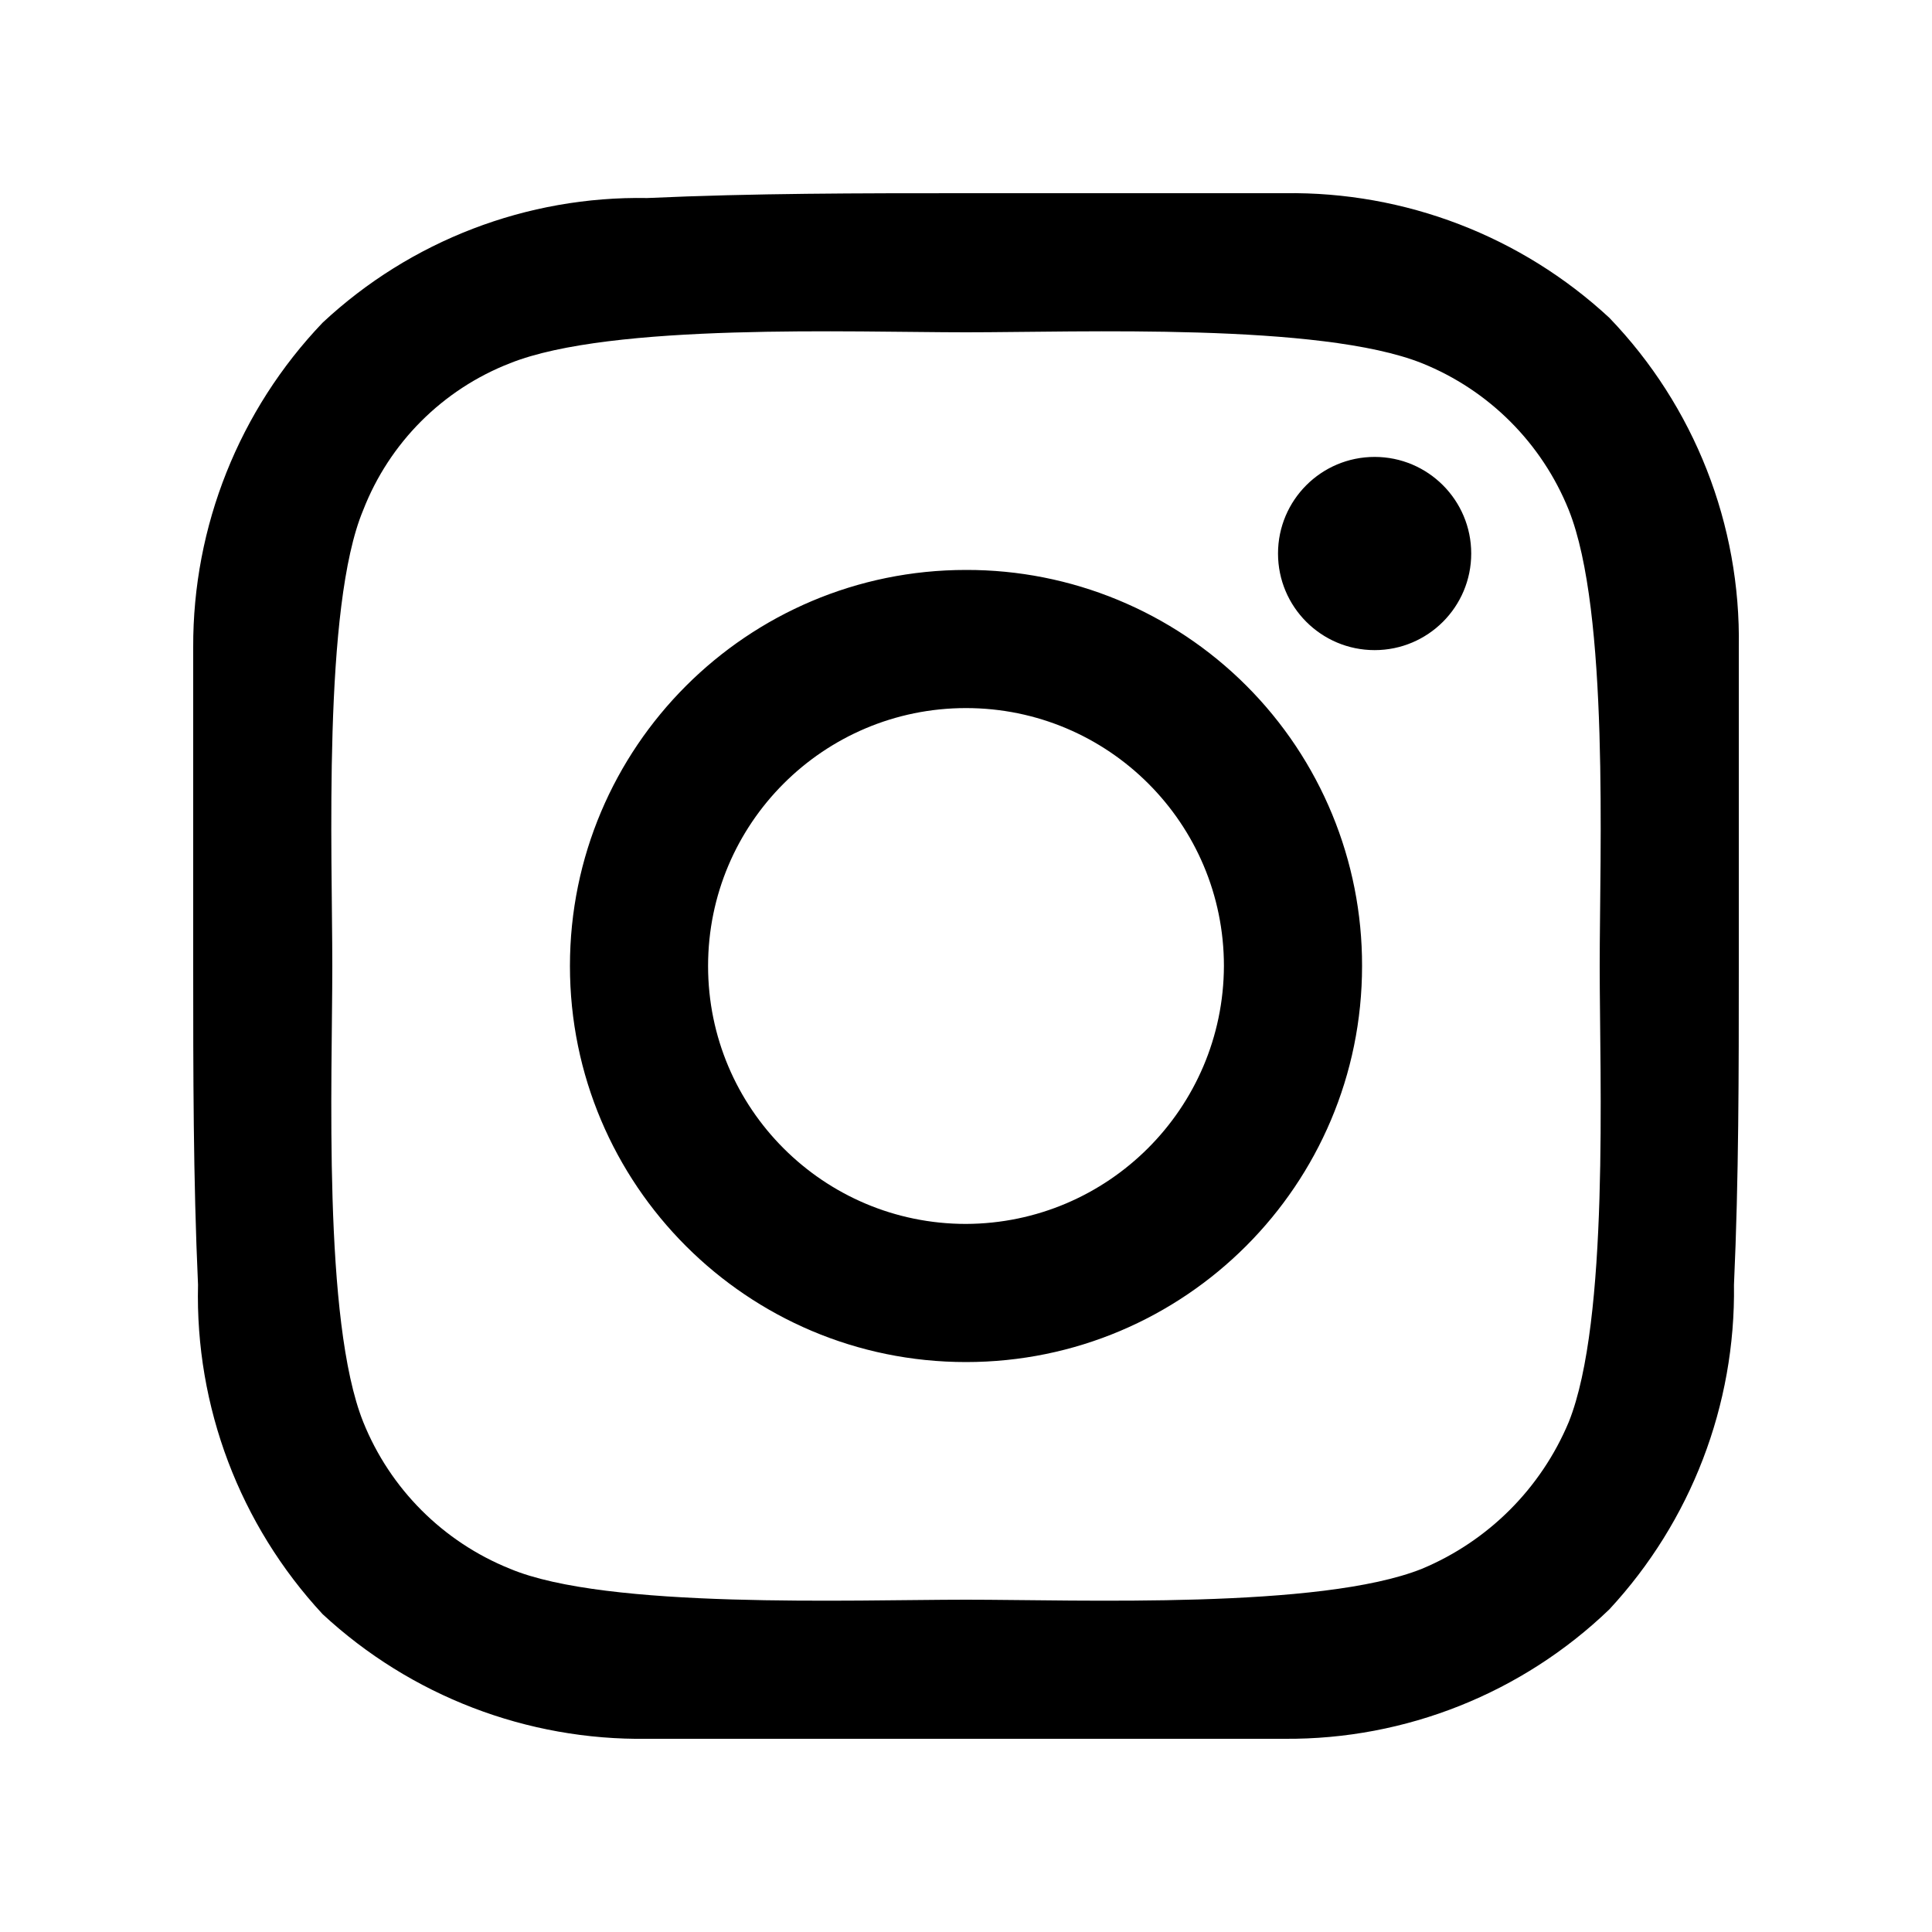
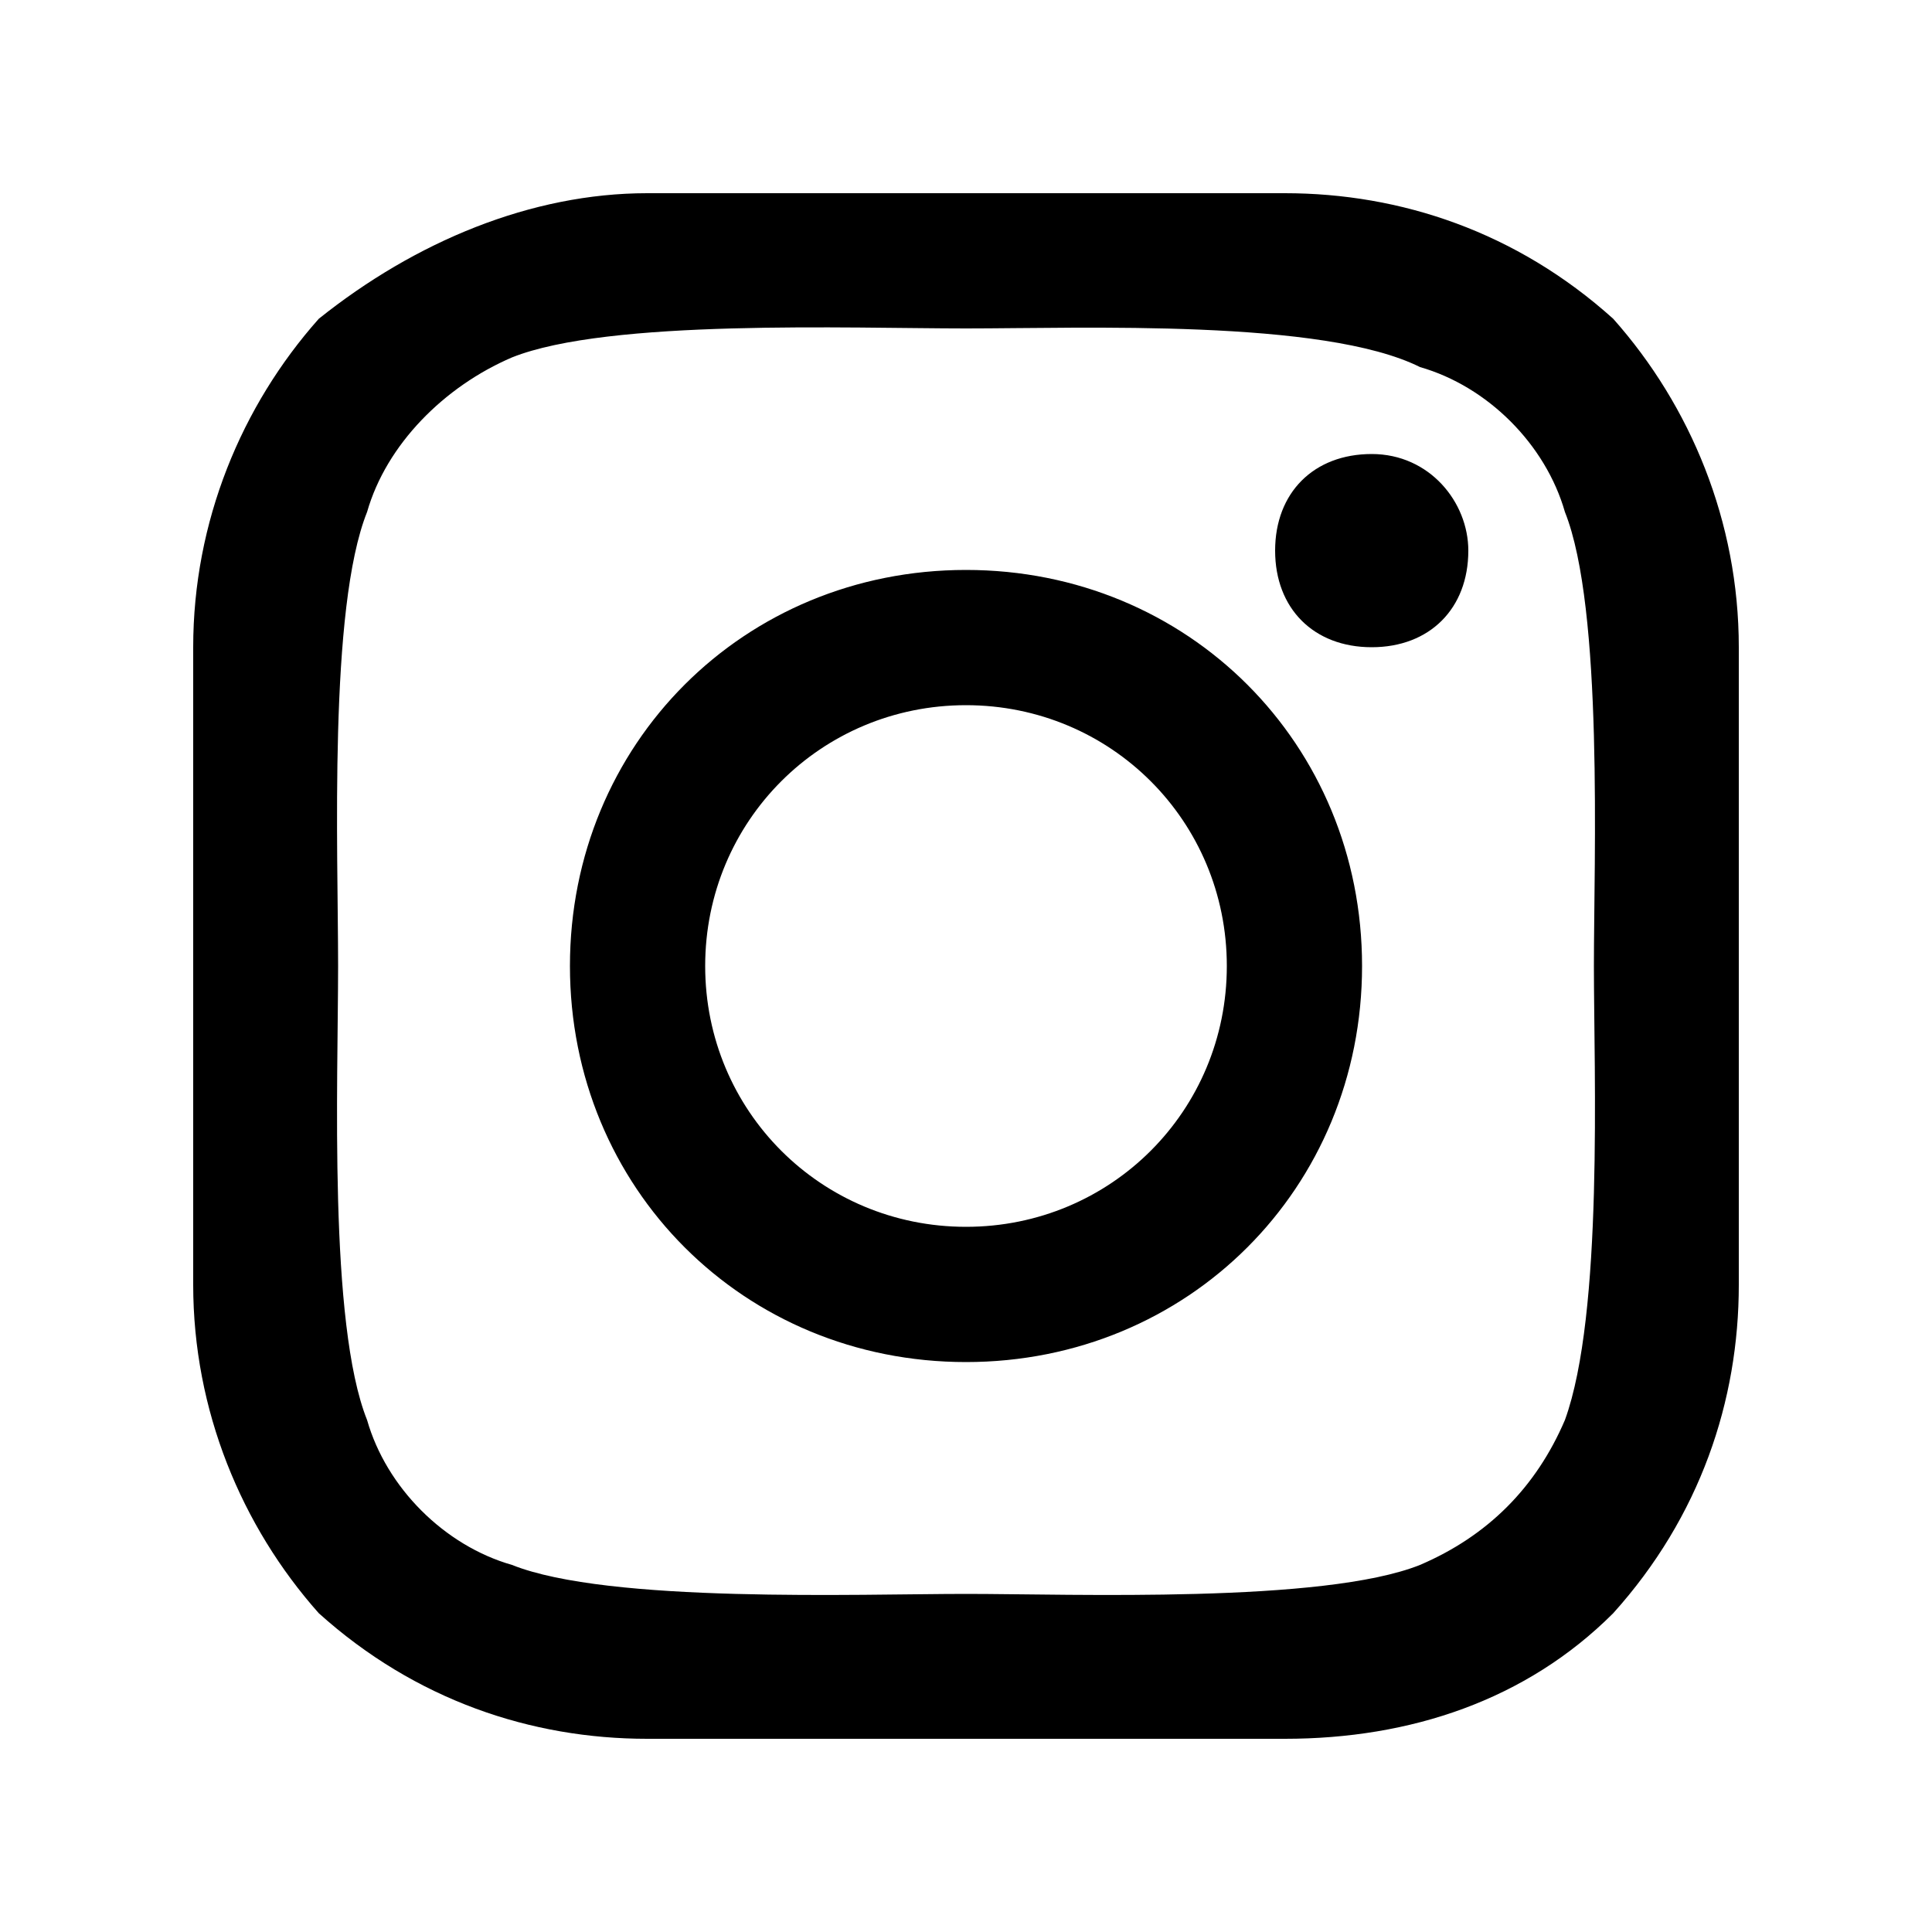
- <svg viewBox="0 0 20 20">
+ <svg xmlns="http://www.w3.org/2000/svg" viewBox="0 0 20 20">
  <rect x="0" fill="none" width="20" height="20" />
  <g>
-     <path d="M12.67 10A2.67 2.67 0 1 0 10 12.67 2.68 2.68 0 0 0 12.67 10zm1.43 0A4.1 4.1 0 1 1 10 5.9a4.09 4.09 0 0 1 4.1 4.1zm1.13-4.27a1 1 0 1 1-1-1 1 1 0 0 1 1 1zM10 3.44c-1.17 0-3.67-.1-4.72.32a2.67 2.67 0 0 0-1.52 1.52c-.42 1-.32 3.55-.32 4.72s-.1 3.67.32 4.72a2.74 2.74 0 0 0 1.52 1.52c1 .42 3.55.32 4.72.32s3.67.1 4.72-.32a2.83 2.83 0 0 0 1.52-1.52c.42-1.05.32-3.55.32-4.72s.1-3.67-.32-4.72a2.74 2.74 0 0 0-1.52-1.52c-1.05-.42-3.55-.32-4.72-.32zM18 10c0 1.1 0 2.2-.05 3.3a4.84 4.84 0 0 1-1.29 3.36A4.8 4.8 0 0 1 13.3 18H6.7a4.84 4.84 0 0 1-3.36-1.29 4.84 4.84 0 0 1-1.29-3.41C2 12.2 2 11.1 2 10V6.7a4.84 4.84 0 0 1 1.34-3.36A4.8 4.8 0 0 1 6.7 2.05C7.8 2 8.9 2 10 2h3.3a4.84 4.84 0 0 1 3.36 1.29A4.8 4.8 0 0 1 18 6.7V10z" />
+     <path d="M12.7 10c0-1.5-1.2-2.7-2.7-2.7S7.3 8.5 7.3 10s1.2 2.7 2.7 2.7c1.5 0 2.7-1.2 2.7-2.7zm1.4 0c0 2.3-1.8 4.1-4.1 4.1S5.9 12.3 5.9 10 7.7 5.9 10 5.9s4.1 1.8 4.1 4.1zm1.1-4.3c0 .6-.4 1-1 1s-1-.4-1-1 .4-1 1-1 1 .5 1 1zM10 3.4c-1.2 0-3.7-.1-4.7.3-.7.3-1.3.9-1.5 1.6-.4 1-.3 3.5-.3 4.7s-.1 3.7.3 4.7c.2.7.8 1.3 1.5 1.5 1 .4 3.6.3 4.7.3s3.7.1 4.7-.3c.7-.3 1.2-.8 1.5-1.5.4-1.1.3-3.6.3-4.7s.1-3.7-.3-4.7c-.2-.7-.8-1.3-1.5-1.5-1-.5-3.5-.4-4.7-.4zm8 6.6v3.3c0 1.2-.4 2.4-1.3 3.4-.9.9-2.1 1.3-3.4 1.3H6.7c-1.2 0-2.4-.4-3.4-1.3-.8-.9-1.3-2.1-1.3-3.4V10 6.7c0-1.3.5-2.5 1.3-3.4C4.3 2.5 5.5 2 6.7 2h6.6c1.2 0 2.4.4 3.4 1.3.8.9 1.3 2.1 1.3 3.4V10z" />
  </g>
</svg>
